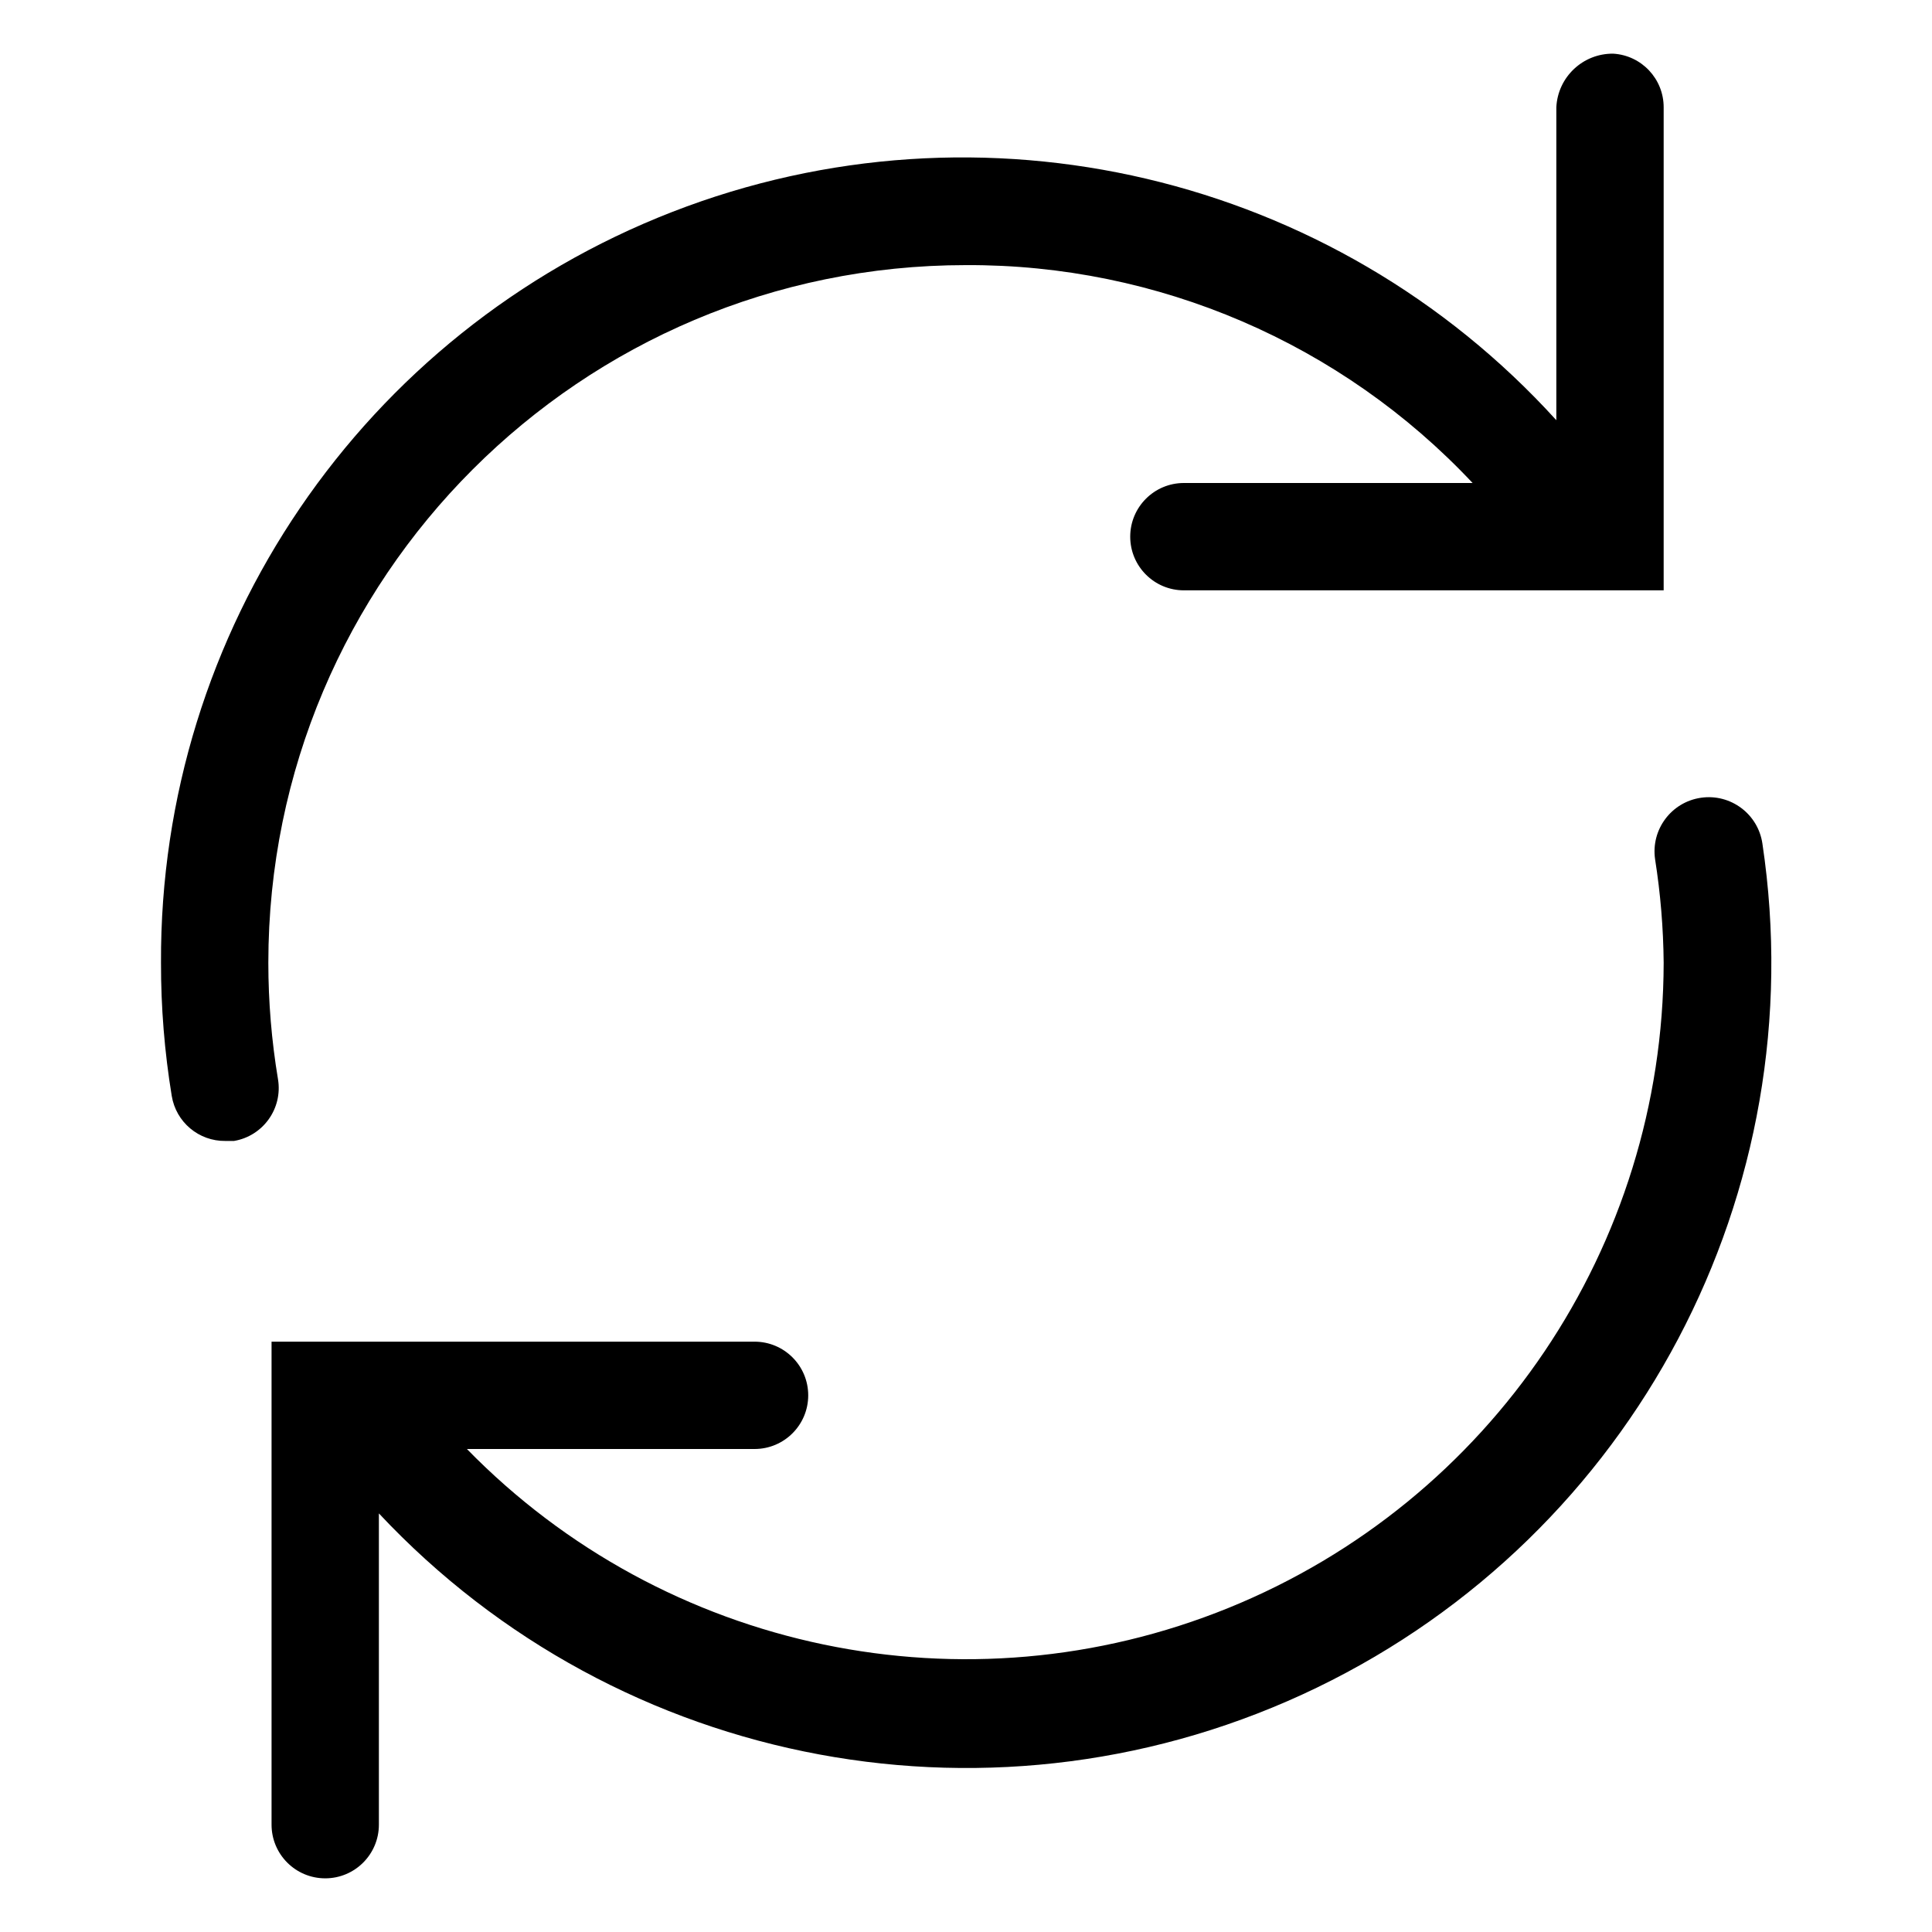
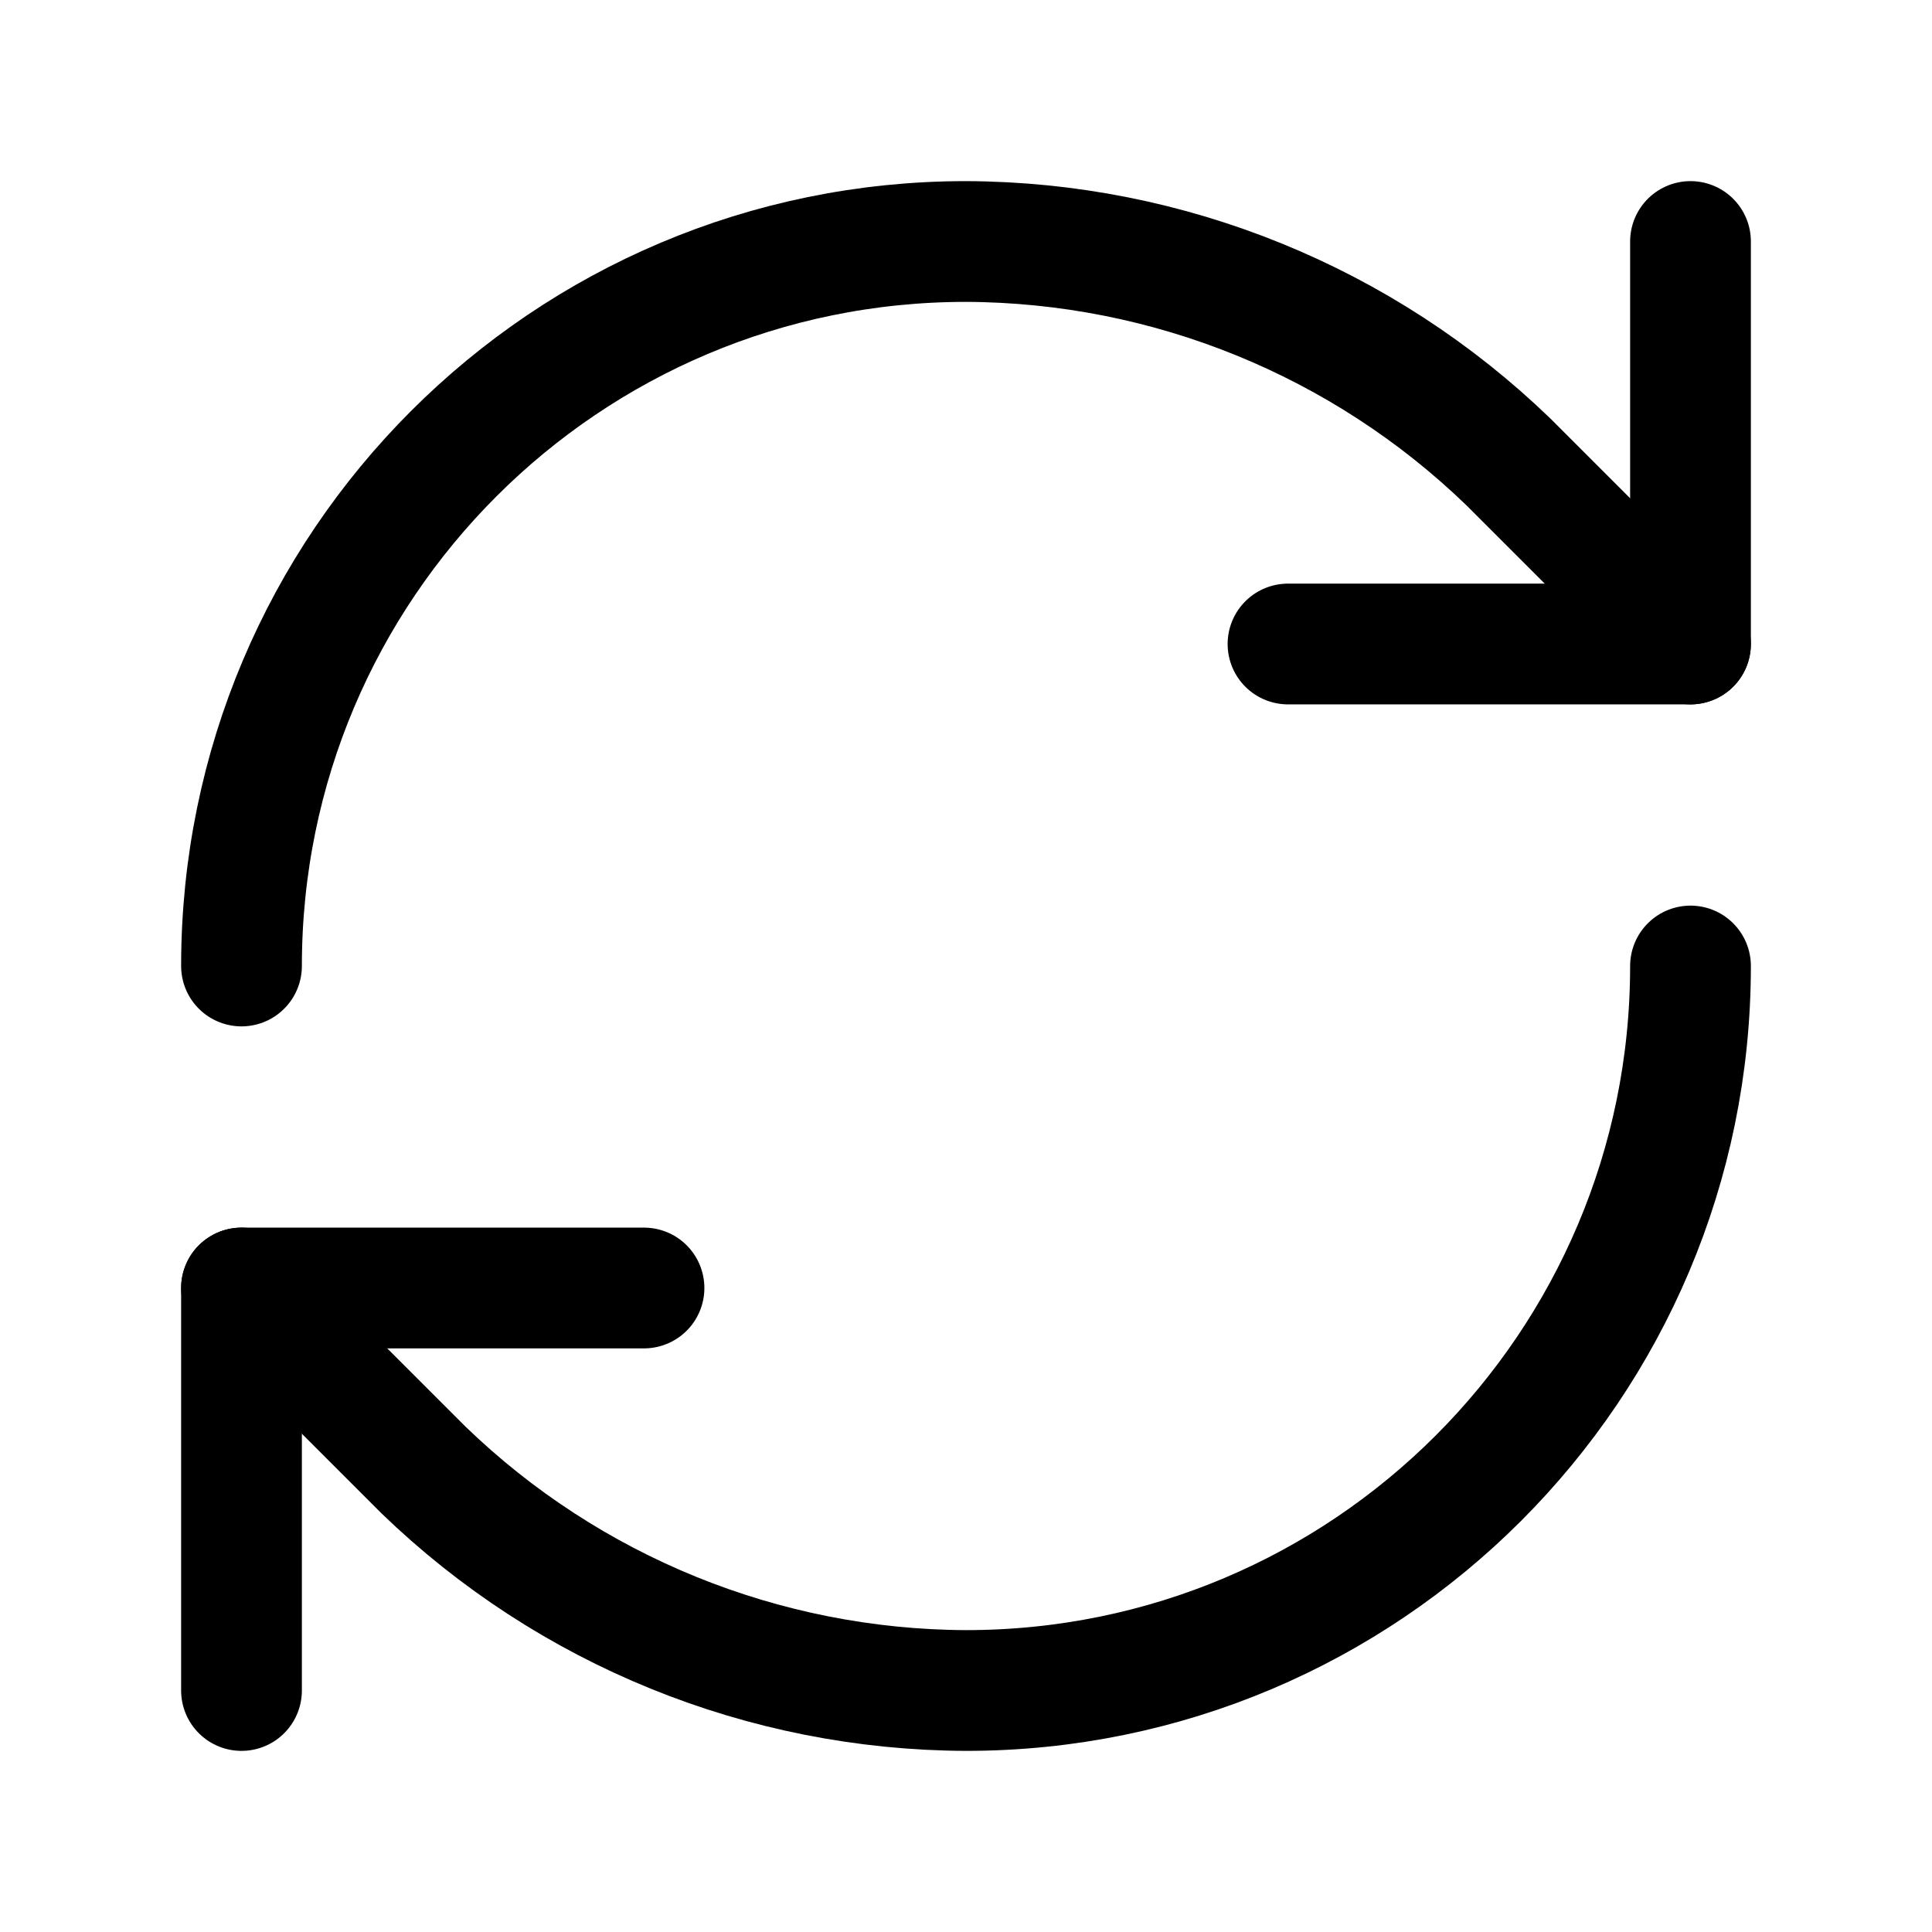
- <svg xmlns="http://www.w3.org/2000/svg" width="36" height="36" viewBox="0 0 36 36">
-   <path d="M32.84,15.72a1,1,0,1,0-2,.29A13.15,13.15,0,0,1,31,17.94,13,13,0,0,1,8.7,27h5.36a1,1,0,0,0,0-2h-9v9a1,1,0,1,0,2,0V28.2A15,15,0,0,0,32.84,15.72Z" />
-   <path d="M30.06,1A1.05,1.05,0,0,0,29,2V7.83A14.94,14.94,0,0,0,3,17.94a15.16,15.16,0,0,0,.2,2.48,1,1,0,0,0,1,.84h.16a1,1,0,0,0,.82-1.15A13.23,13.23,0,0,1,5,17.94a13,13,0,0,1,13-13A12.87,12.87,0,0,1,27.44,9H22.06a1,1,0,0,0,0,2H31V2A1,1,0,0,0,30.06,1Z" />
+ <svg xmlns="http://www.w3.org/2000/svg" width="24" height="24" viewBox="0 0 24 24" fill="none" stroke="currentColor" stroke-width="1.5" stroke-linecap="round" stroke-linejoin="round">
+   <path d="M3 12a9 9 0 0 1 9-9 9.75 9.75 0 0 1 6.74 2.74L21 8" />
+   <path d="M21 3v5h-5" />
+   <path d="M21 12a9 9 0 0 1-9 9 9.75 9.75 0 0 1-6.74-2.74L3 16" />
+   <path d="M8 16H3v5" />
</svg>
